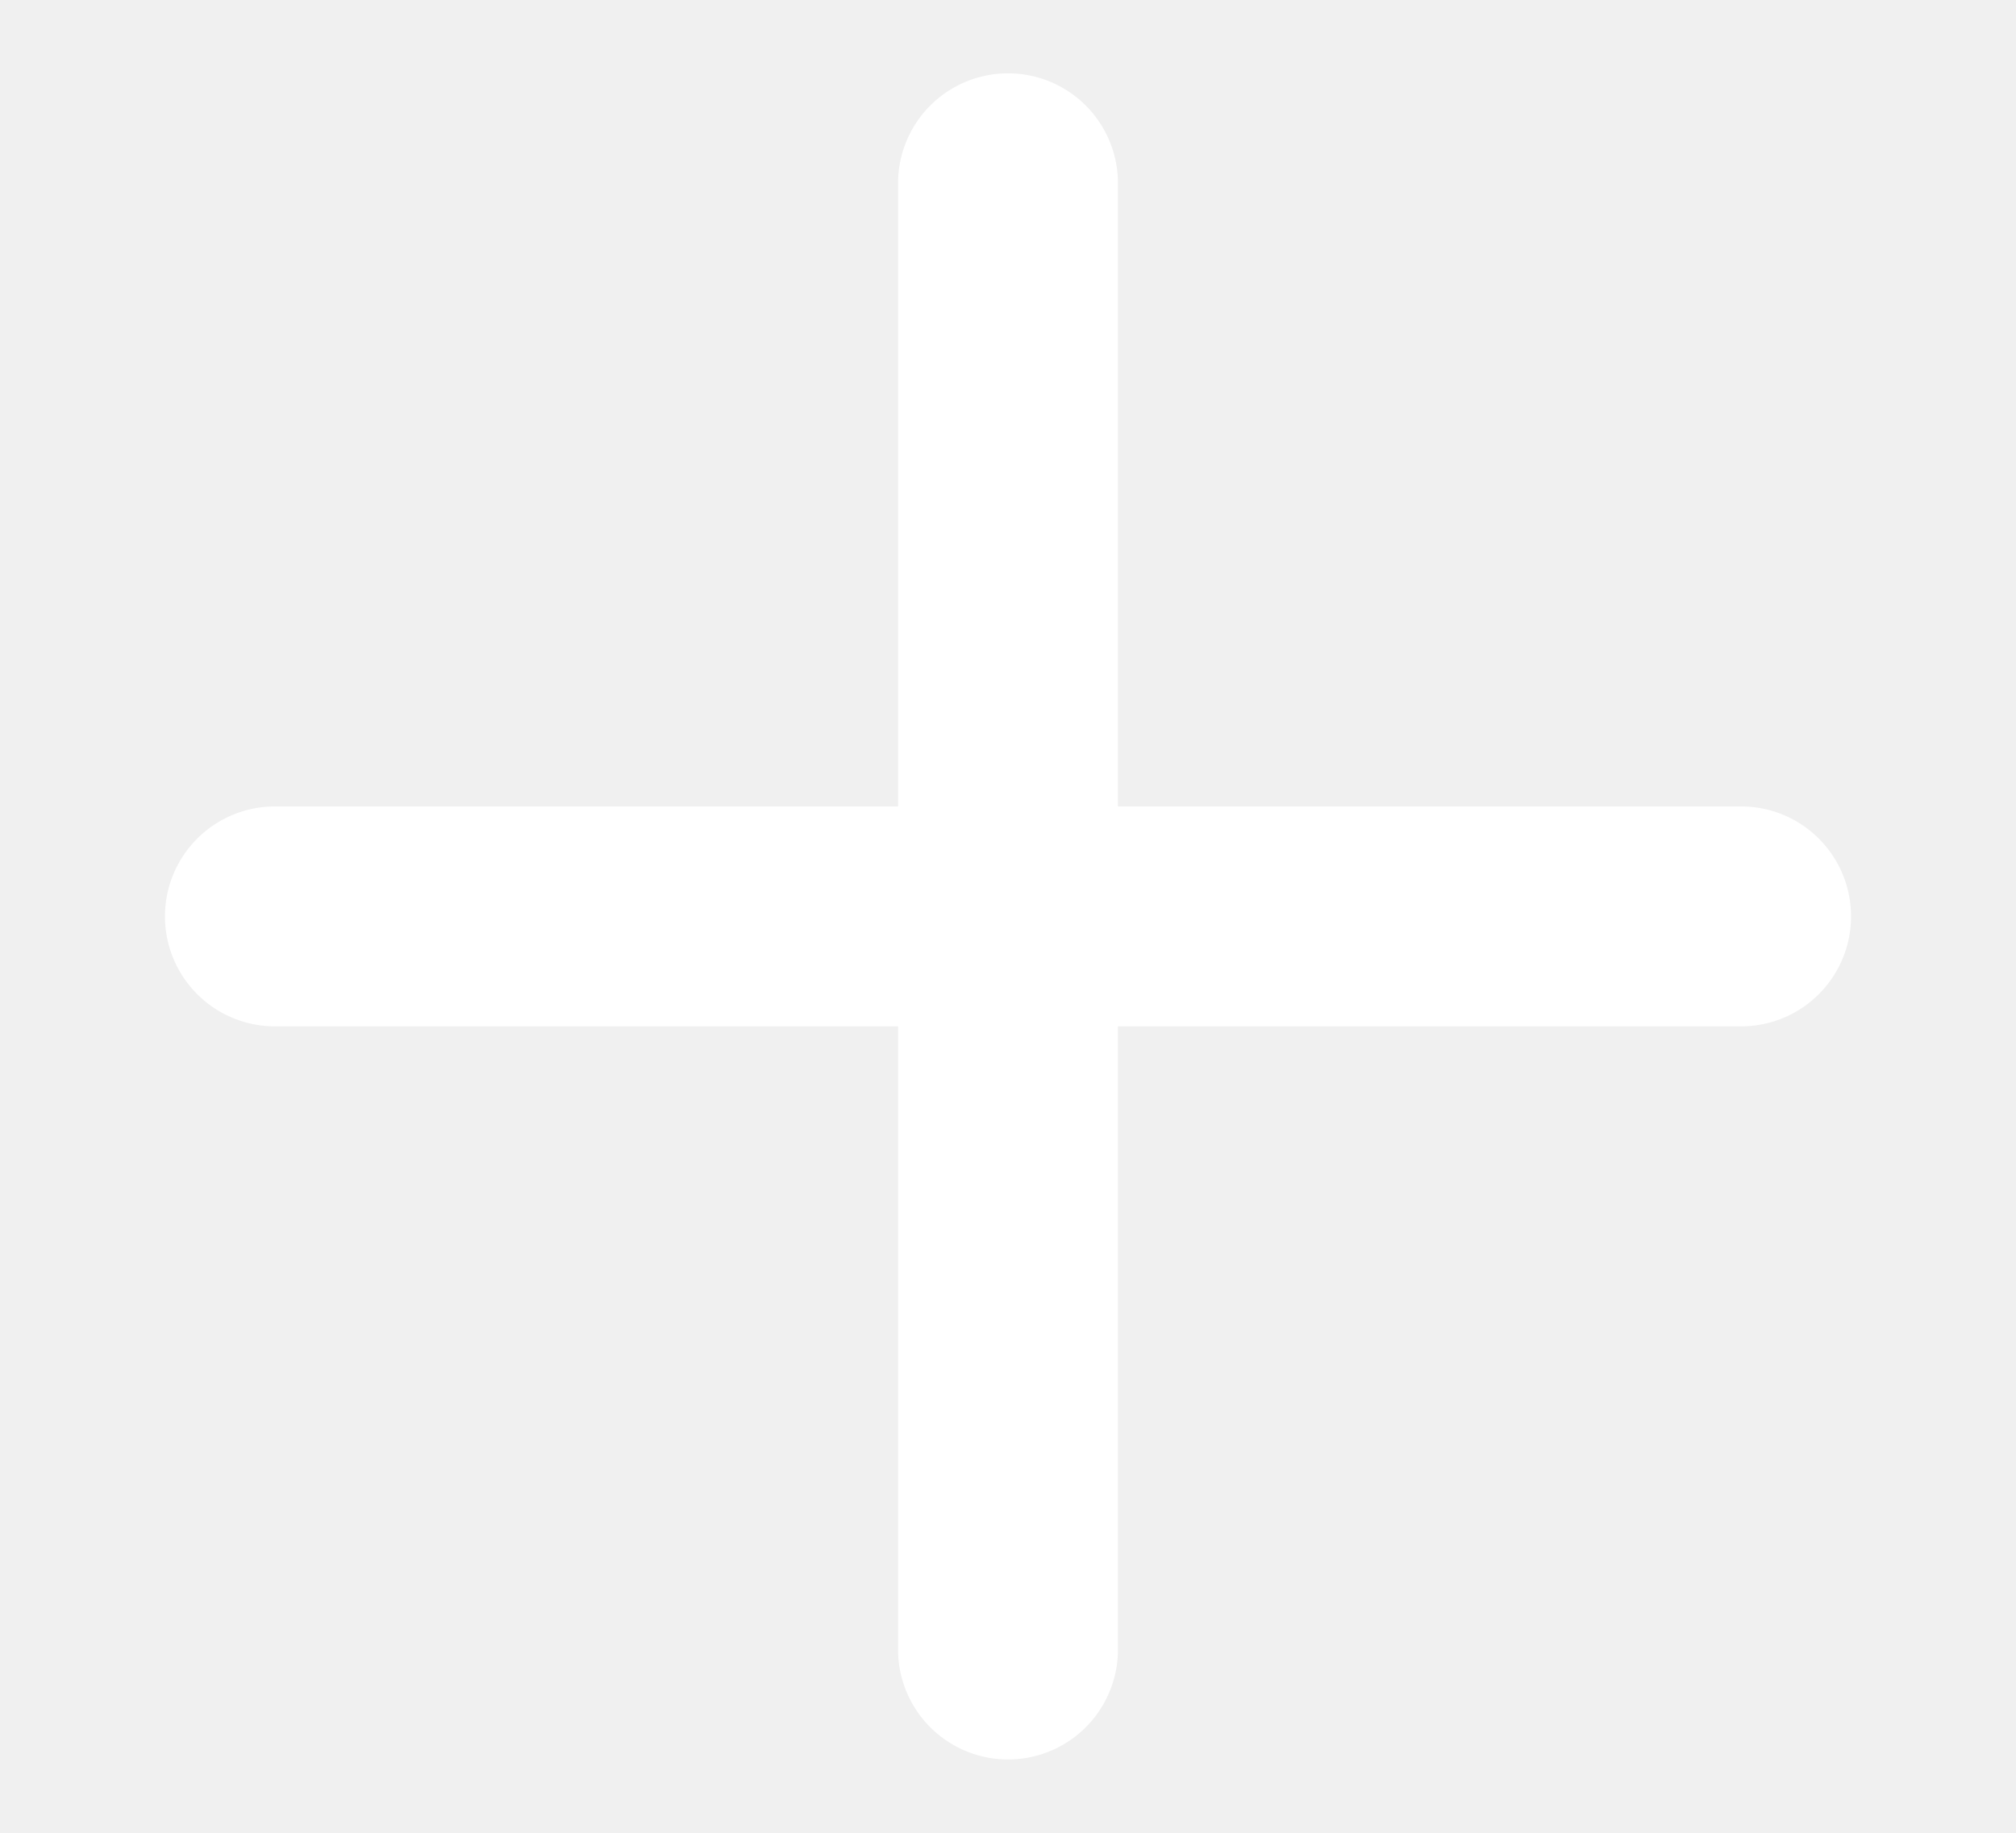
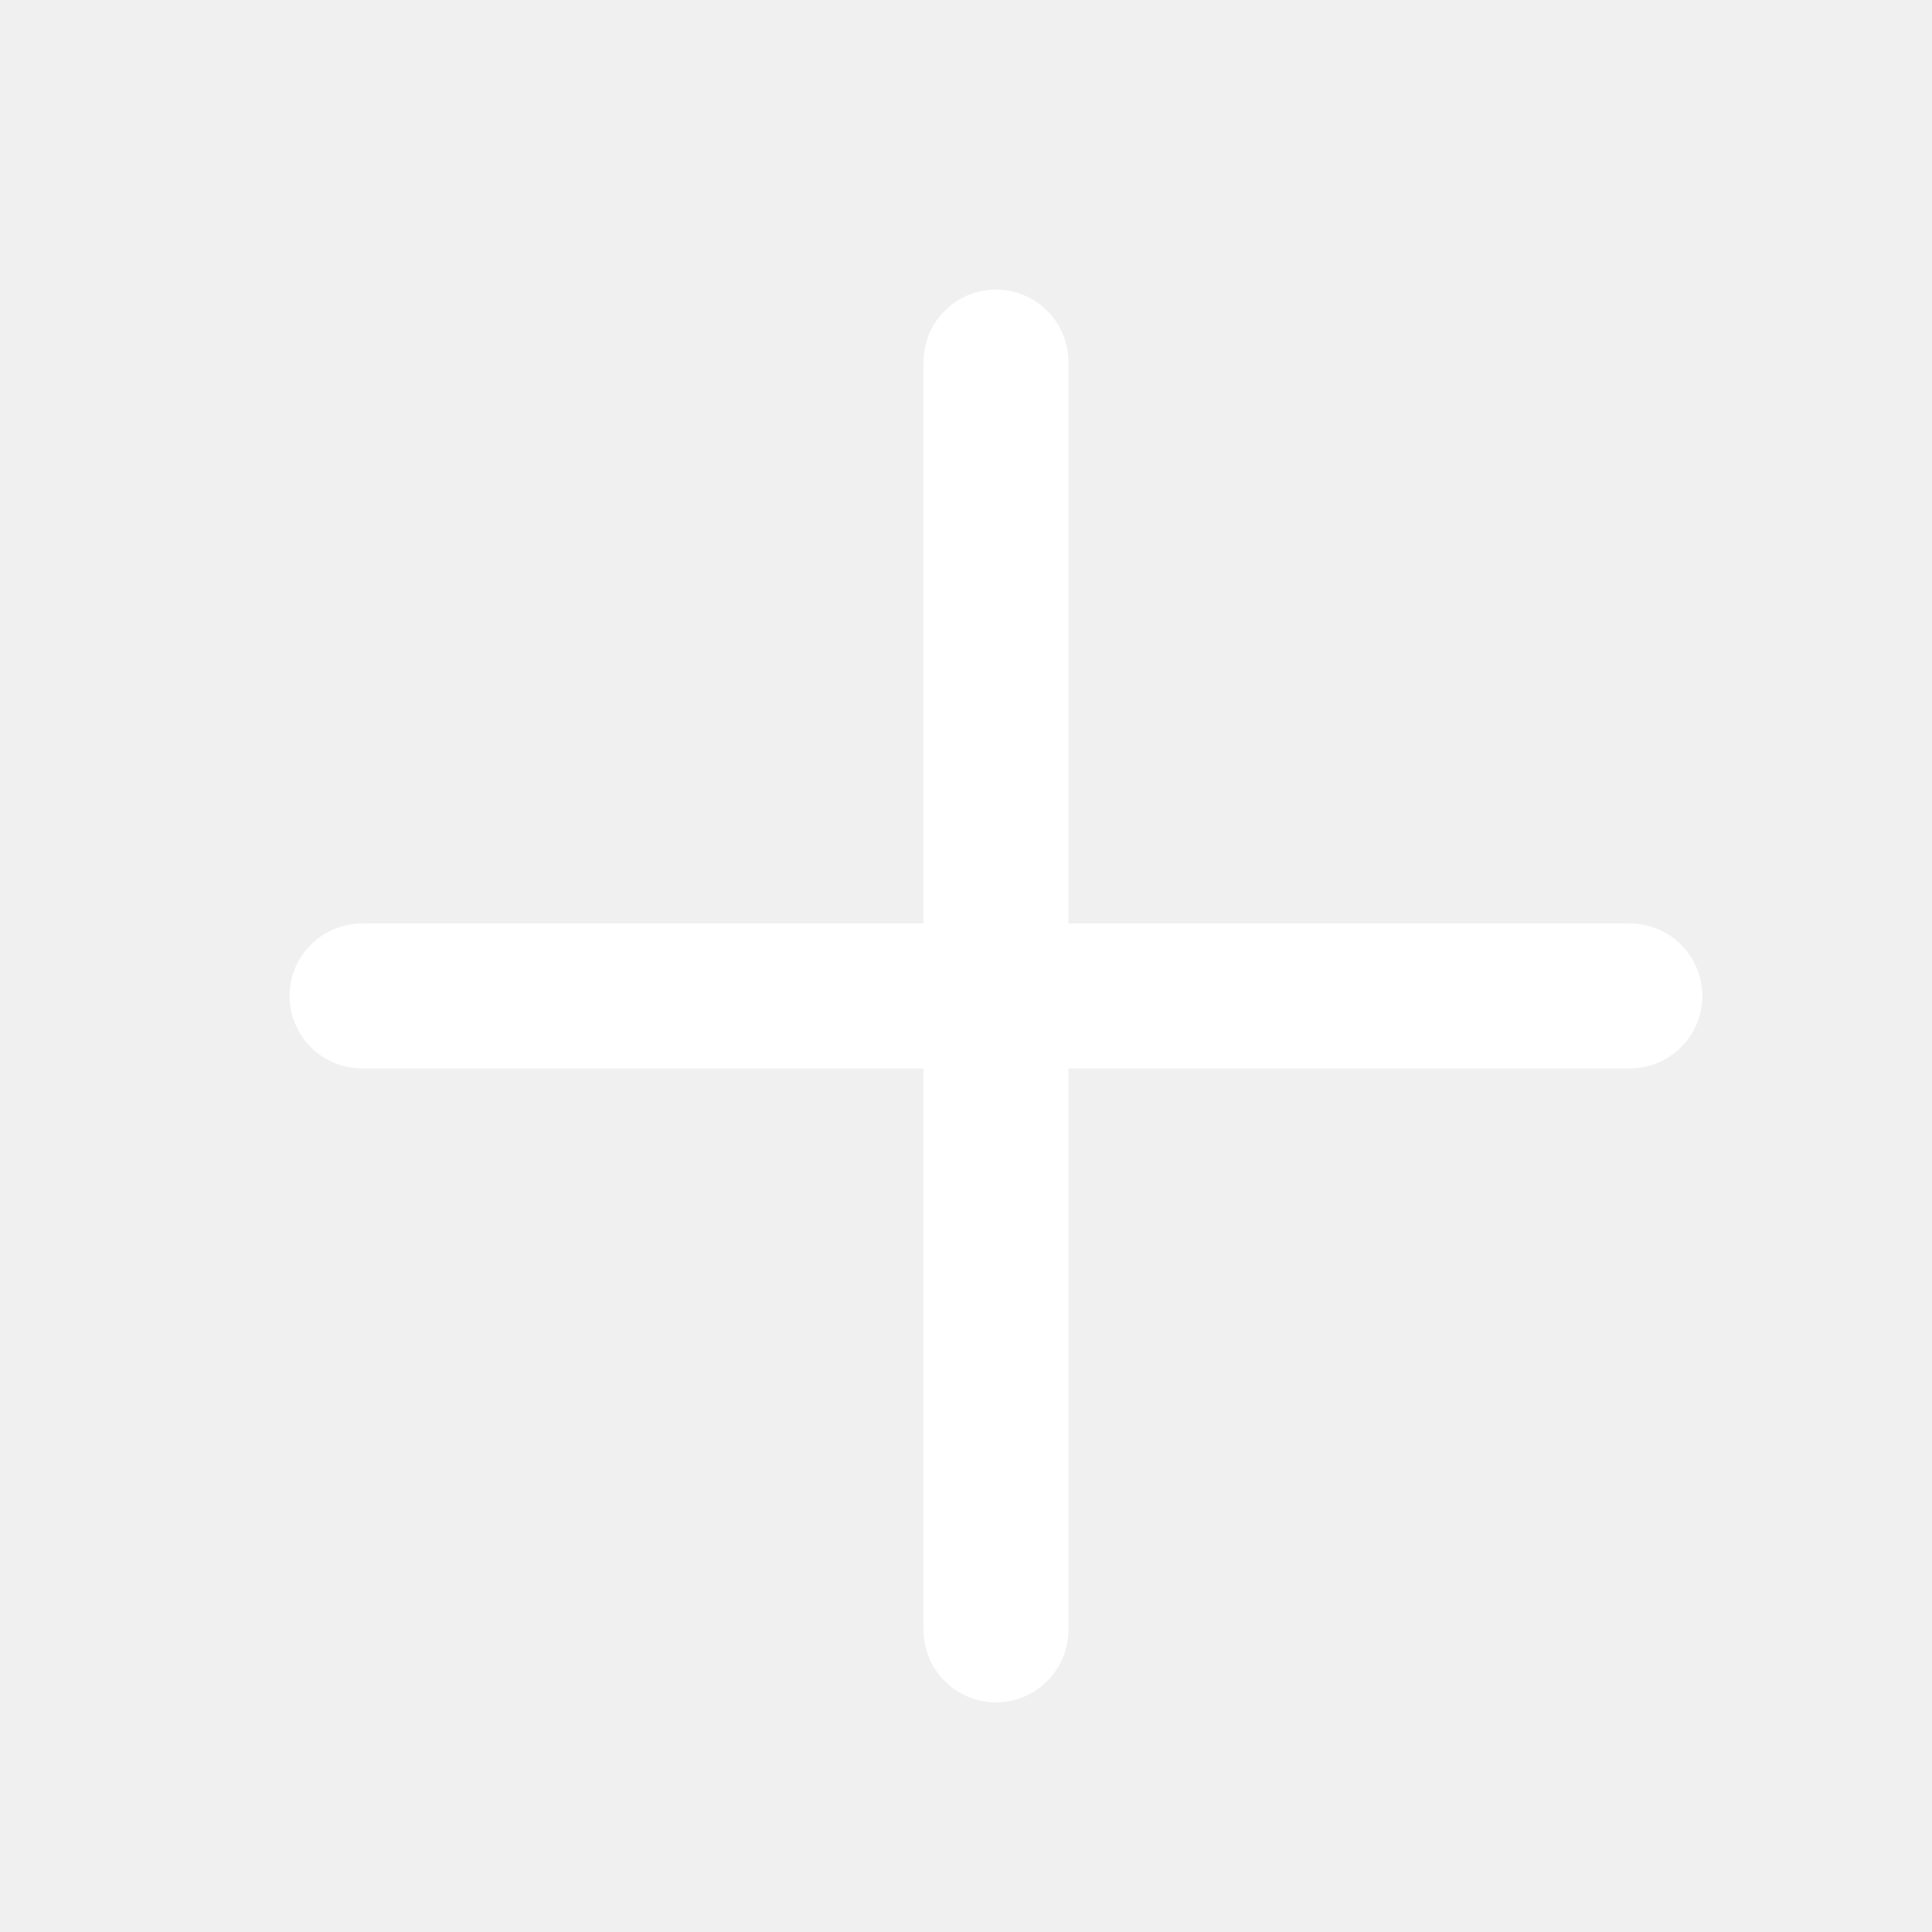
- <svg xmlns="http://www.w3.org/2000/svg" width="11" height="10" viewBox="0 0 11 10" fill="none">
-   <path d="M1.5 5H9.5" stroke="white" stroke-width="1.2" stroke-linecap="round" />
-   <path d="M5.5 1V9" stroke="white" stroke-width="1.2" stroke-linecap="round" />
+ <svg xmlns="http://www.w3.org/2000/svg" width="16" height="16" viewBox="0 0 16 16" fill="none">
+   <mask id="mask0_1264_7455" style="mask-type:alpha" maskUnits="userSpaceOnUse" x="0" y="0" width="16" height="16">
+     <rect width="16" height="16" fill="#FF0000" />
+   </mask>
+   <g mask="url(#mask0_1264_7455)">
+     <path d="M8.248 2.398C8.579 2.398 8.848 2.667 8.848 2.998V7.648H13.498C13.829 7.648 14.098 7.917 14.098 8.248C14.098 8.579 13.829 8.848 13.498 8.848H8.848V13.498C8.848 13.829 8.579 14.098 8.248 14.098C7.917 14.098 7.648 13.829 7.648 13.498V8.848H2.998C2.667 8.848 2.398 8.579 2.398 8.248C2.398 7.917 2.667 7.648 2.998 7.648H7.648V2.998C7.648 2.667 7.917 2.398 8.248 2.398Z" fill="white" />
+   </g>
</svg>
